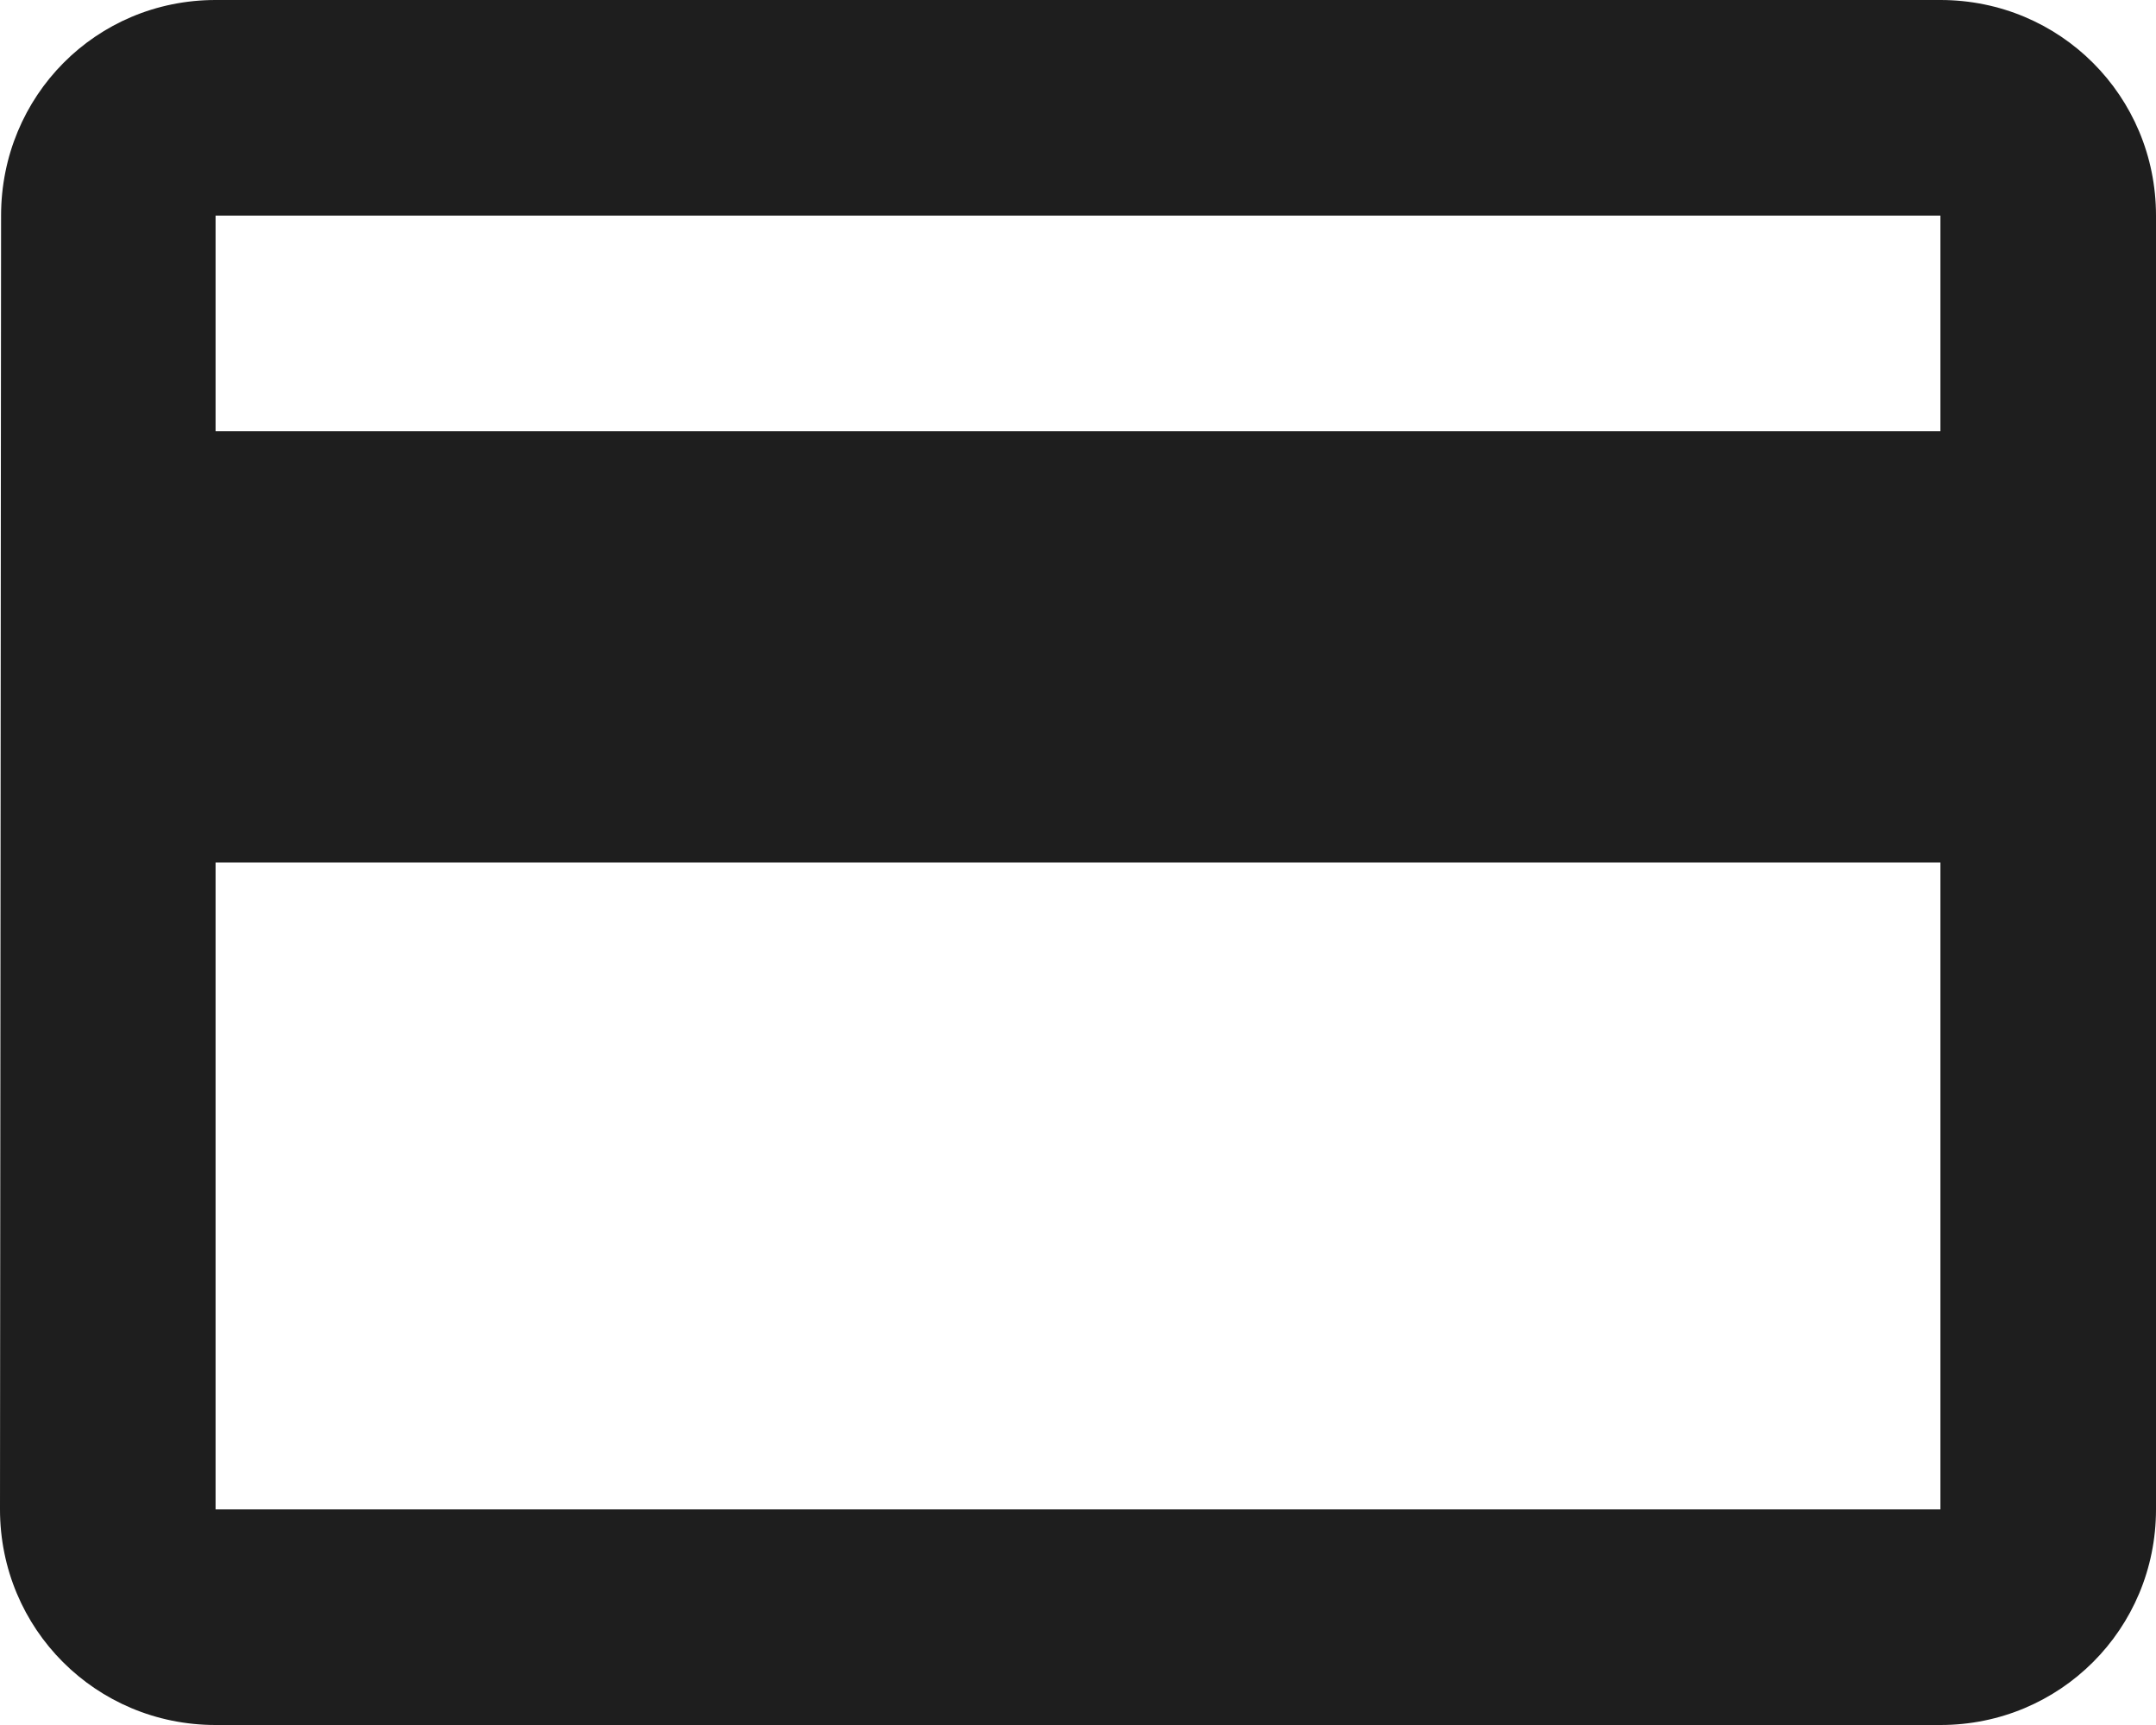
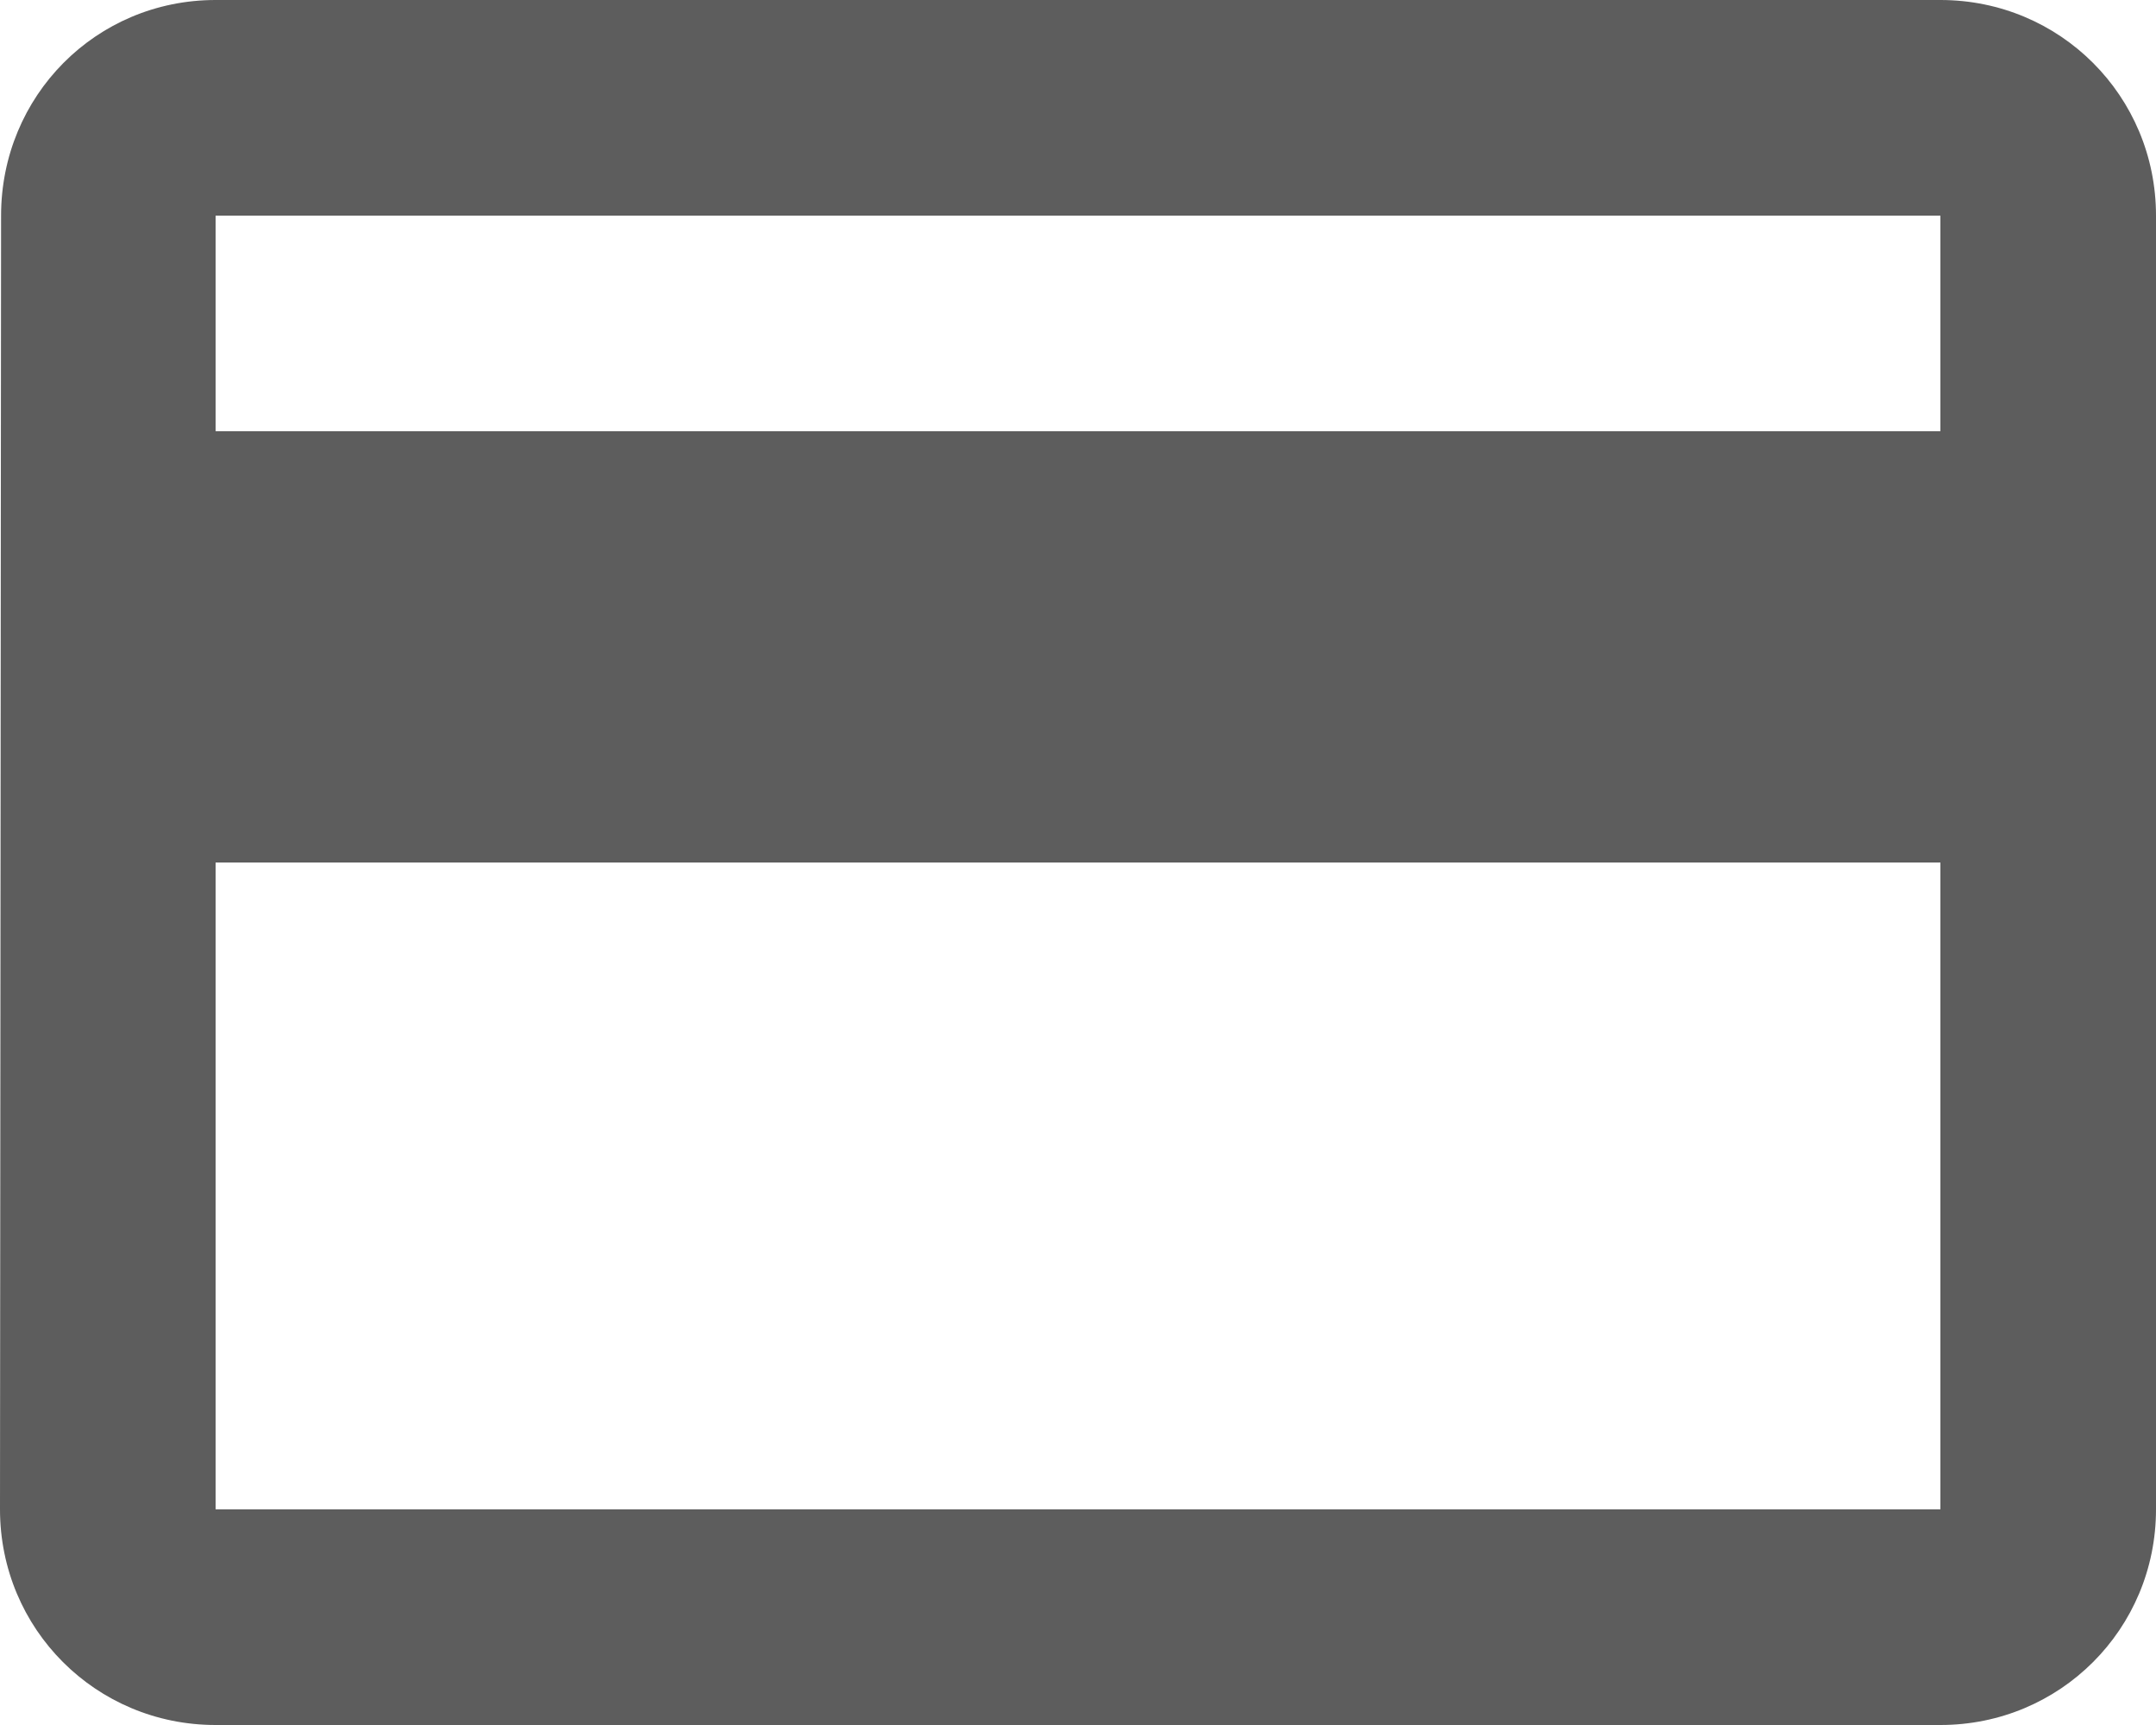
<svg xmlns="http://www.w3.org/2000/svg" width="20" height="16" viewBox="0 0 20 16" fill="none">
-   <path d="M18 0H2C0.89 0 0.01 0.89 0.01 2L0 14C0 15.11 0.89 16 2 16H18C19.11 16 20 15.11 20 14V2C20 0.89 19.11 0 18 0ZM18 14H2V8H18V14ZM18 4H2V2H18V4Z" fill="#1E1E1E" />
+   <path d="M18 0H2C0.89 0 0.01 0.89 0.01 2L0 14C0 15.11 0.89 16 2 16H18C19.11 16 20 15.11 20 14V2C20 0.89 19.11 0 18 0ZM18 14H2V8H18V14ZM18 4H2V2H18V4Z" fill="#5D5D5D" />
</svg>
